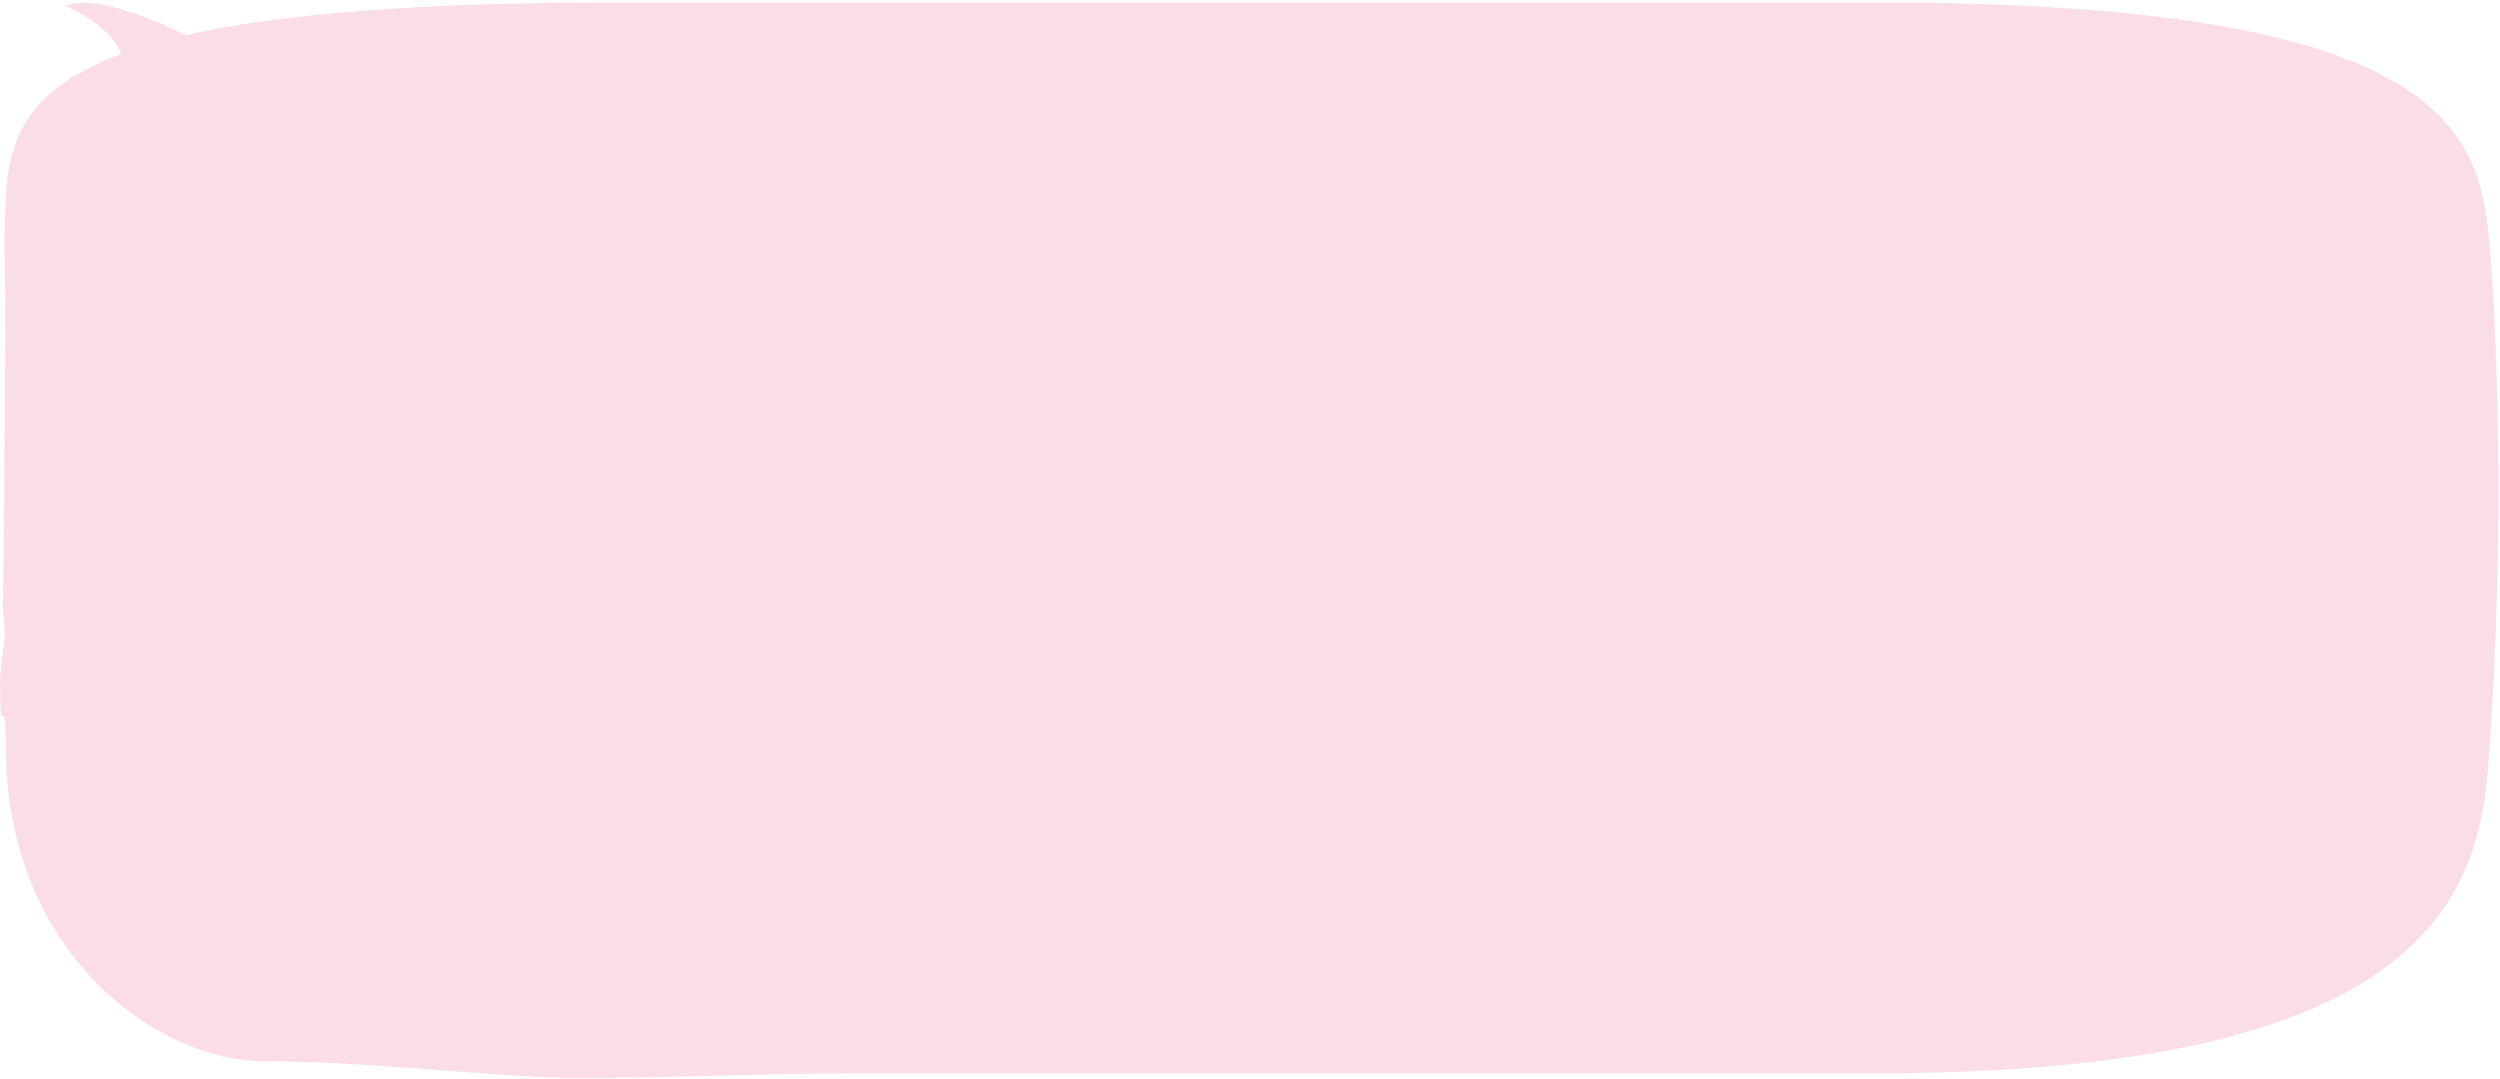
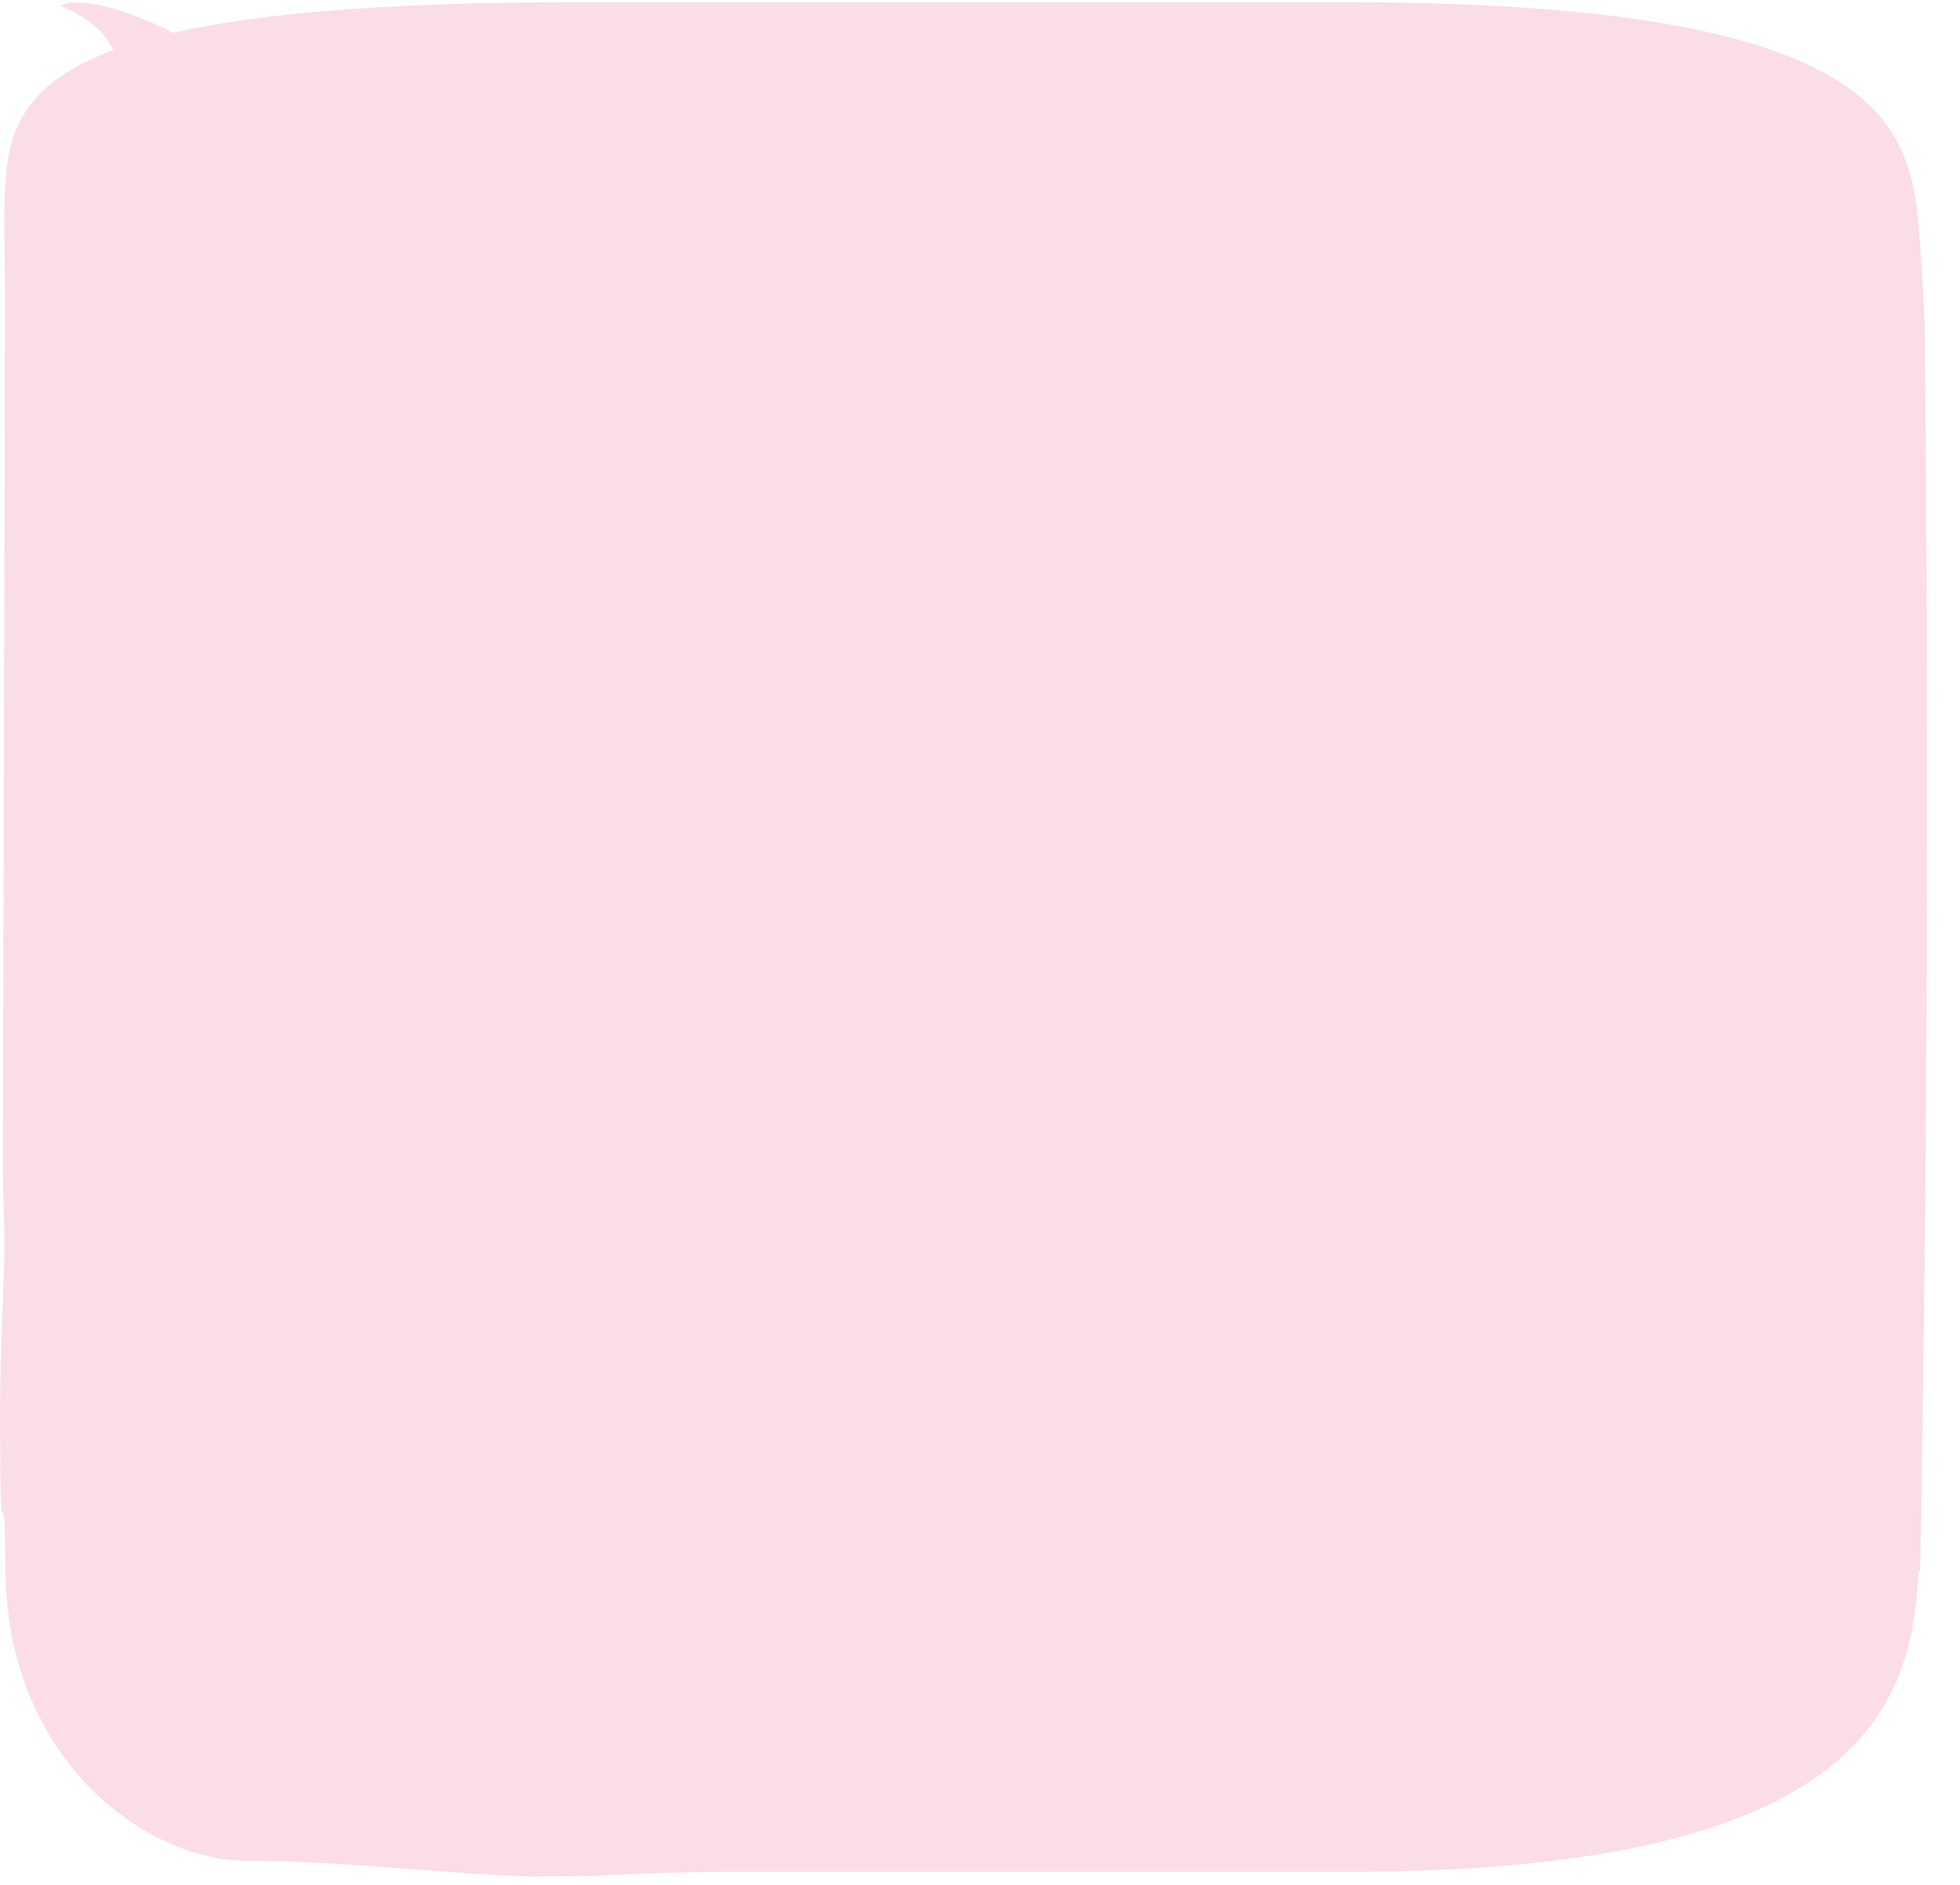
- <svg xmlns="http://www.w3.org/2000/svg" width="371" height="160" viewBox="0 0 371 160" preserveAspectRatio="none">
-   <path fill="#FADDE7" transform="translate(0 160) scale(1 -1)" d="M369.221 45.992C367.661 25.794 358.131 0.727 278.271 0.727H128.001C113.331 0.727 98.831 -0.021 84.121 0C69.161 0.545 54.341 2.489 39.431 2.489C22.771 2.489 0.871 19.119 0.871 49.153C0.871 58.221 0.071 49.121 0.001 58.167C-0.019 60.56 0.471 62.899 0.681 65.281C0.831 66.958 0.361 68.603 0.451 70.258C0.481 70.835 0.781 100.794 0.791 113.825C0.791 119.71 0.491 125.509 0.901 131.426C1.471 139.586 4.221 146.881 18.021 152.008C17.531 153.033 16.971 153.963 16.341 154.646C13.481 157.701 9.691 159.079 9.691 159.079C9.691 159.079 12.541 161.247 23.471 156.676C25.011 156.035 26.351 155.394 27.531 154.774C41.021 157.85 61.321 159.645 91.881 159.645H278.271C362.151 159.645 367.851 140.932 369.381 124.398C370.461 112.767 371.911 80.907 369.221 45.992Z" />
+ <svg xmlns="http://www.w3.org/2000/svg" width="156" height="150" viewBox="0 0 156 150" preserveAspectRatio="none">
+   <path fill="#FADDE7" d="M153.184 26        C153.456 51.163 153.523 86.661 152.83 125        H152.71        C152.678 125.443 152.645 125.887 152.611 126.332        C151.831 136.431 147.065 148.965 107.135 148.965        H57.205        C54.879 148.965 52.567 149.056 50.253 149.146        C49.502 149.176 48.751 149.205 48 149.232        V149.268        C46.238 149.302 44.473 149.325 42.703 149.328        H42.06        C34.58 149.056 27.17 148.084 19.715 148.084        C11.385 148.084 0.435 139.769 0.435 124.752        C0.435 124.115 0.427 123.657 0.414 123.328        H0.414        C0.379 120.402 0.306 120.415 0.231 120.429        C0.126 120.447 0.018 120.467 0 112.609        C0 112.526 0 112.443 0 112.361        C0 109.767 0.096 107.208 0.193 104.644        C0.248 103.182 0.303 101.719 0.34 100.246        C0.38 98.712 0.333 97.194 0.287 95.68        C0.245 94.317 0.204 92.959 0.225 91.596        C0.238 90.723 0.354 51.174 0.387 26        C0.392 24.92 0.395 23.933 0.395 23.087        C0.395 22.212 0.382 21.341 0.369 20.471        C0.337 18.415 0.306 16.366 0.45 14.287        C0.735 10.207 2.11 6.559 9.01 3.996        C8.765 3.484 8.485 3.018 8.17 2.677        C6.74 1.15 4.845 0.461 4.845 0.461        C4.845 0.461 6.27 -0.624 11.735 1.662        C12.505 1.983 13.175 2.303 13.765 2.613        C20.51 1.075 30.66 0.177 45.94 0.177        H107.135        C149.076 0.177 151.926 9.534 152.691 17.801        C152.86 19.626 153.048 22.448 153.184 26        Z" />
</svg>
